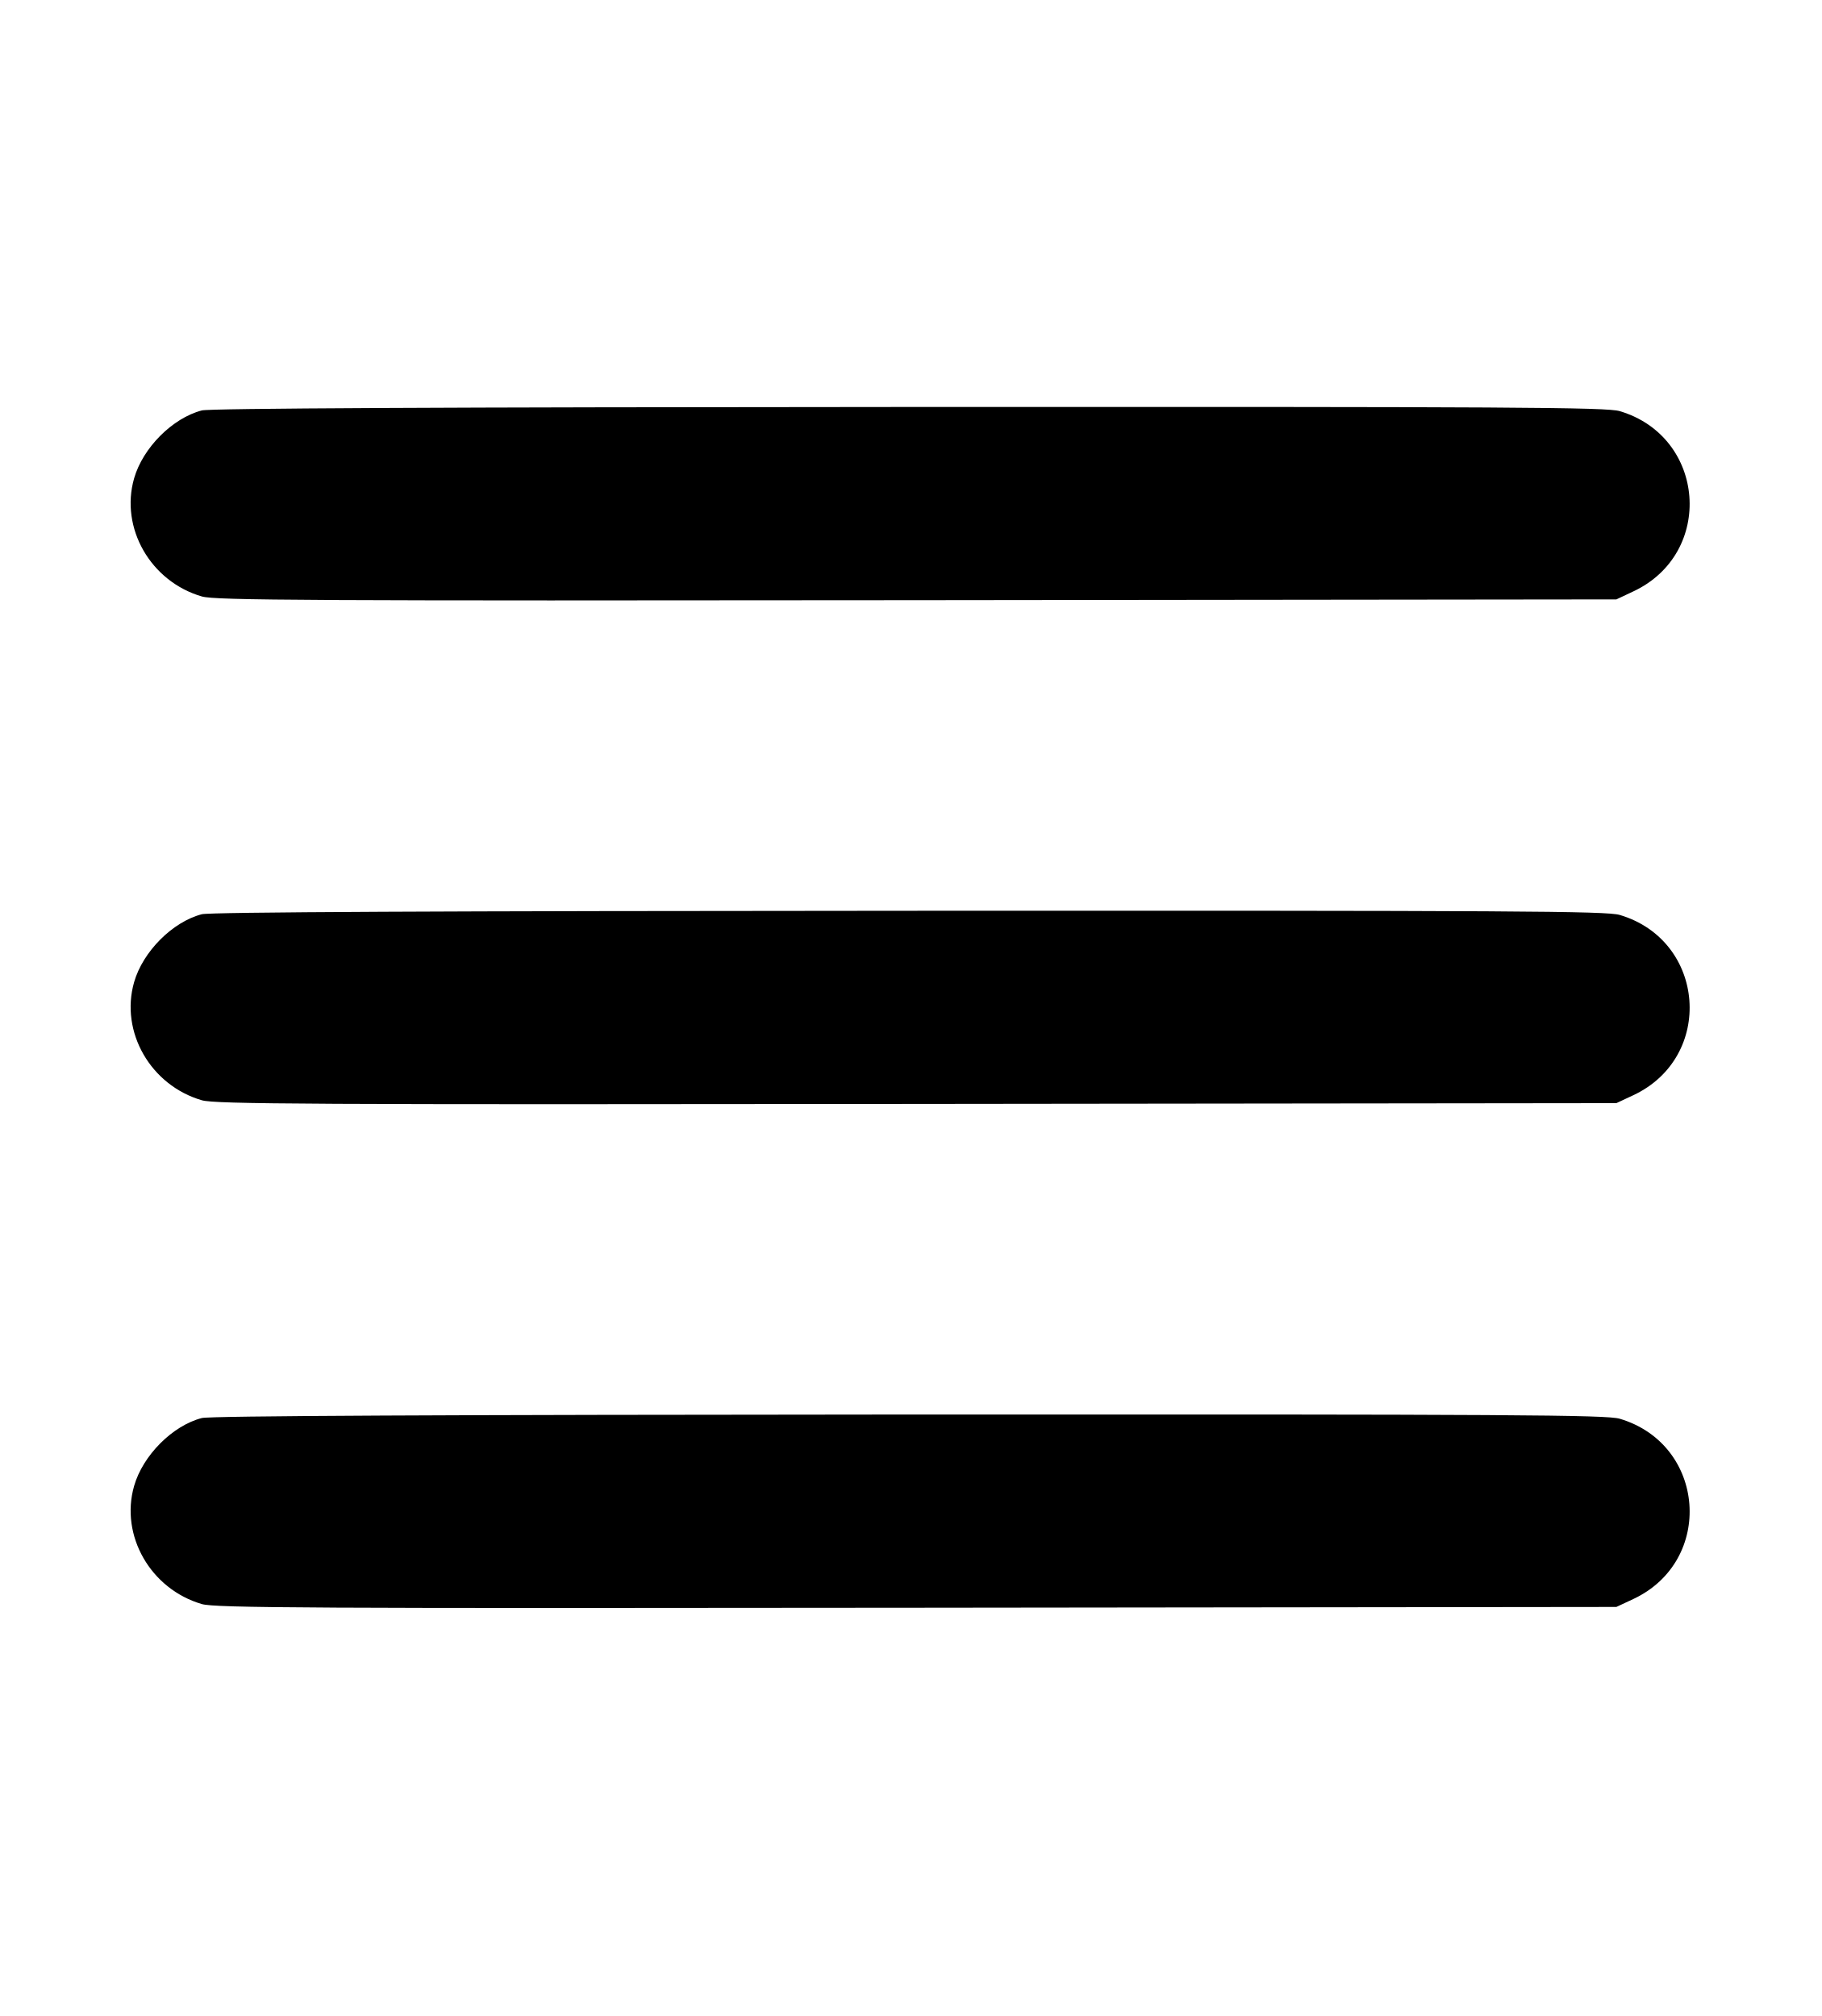
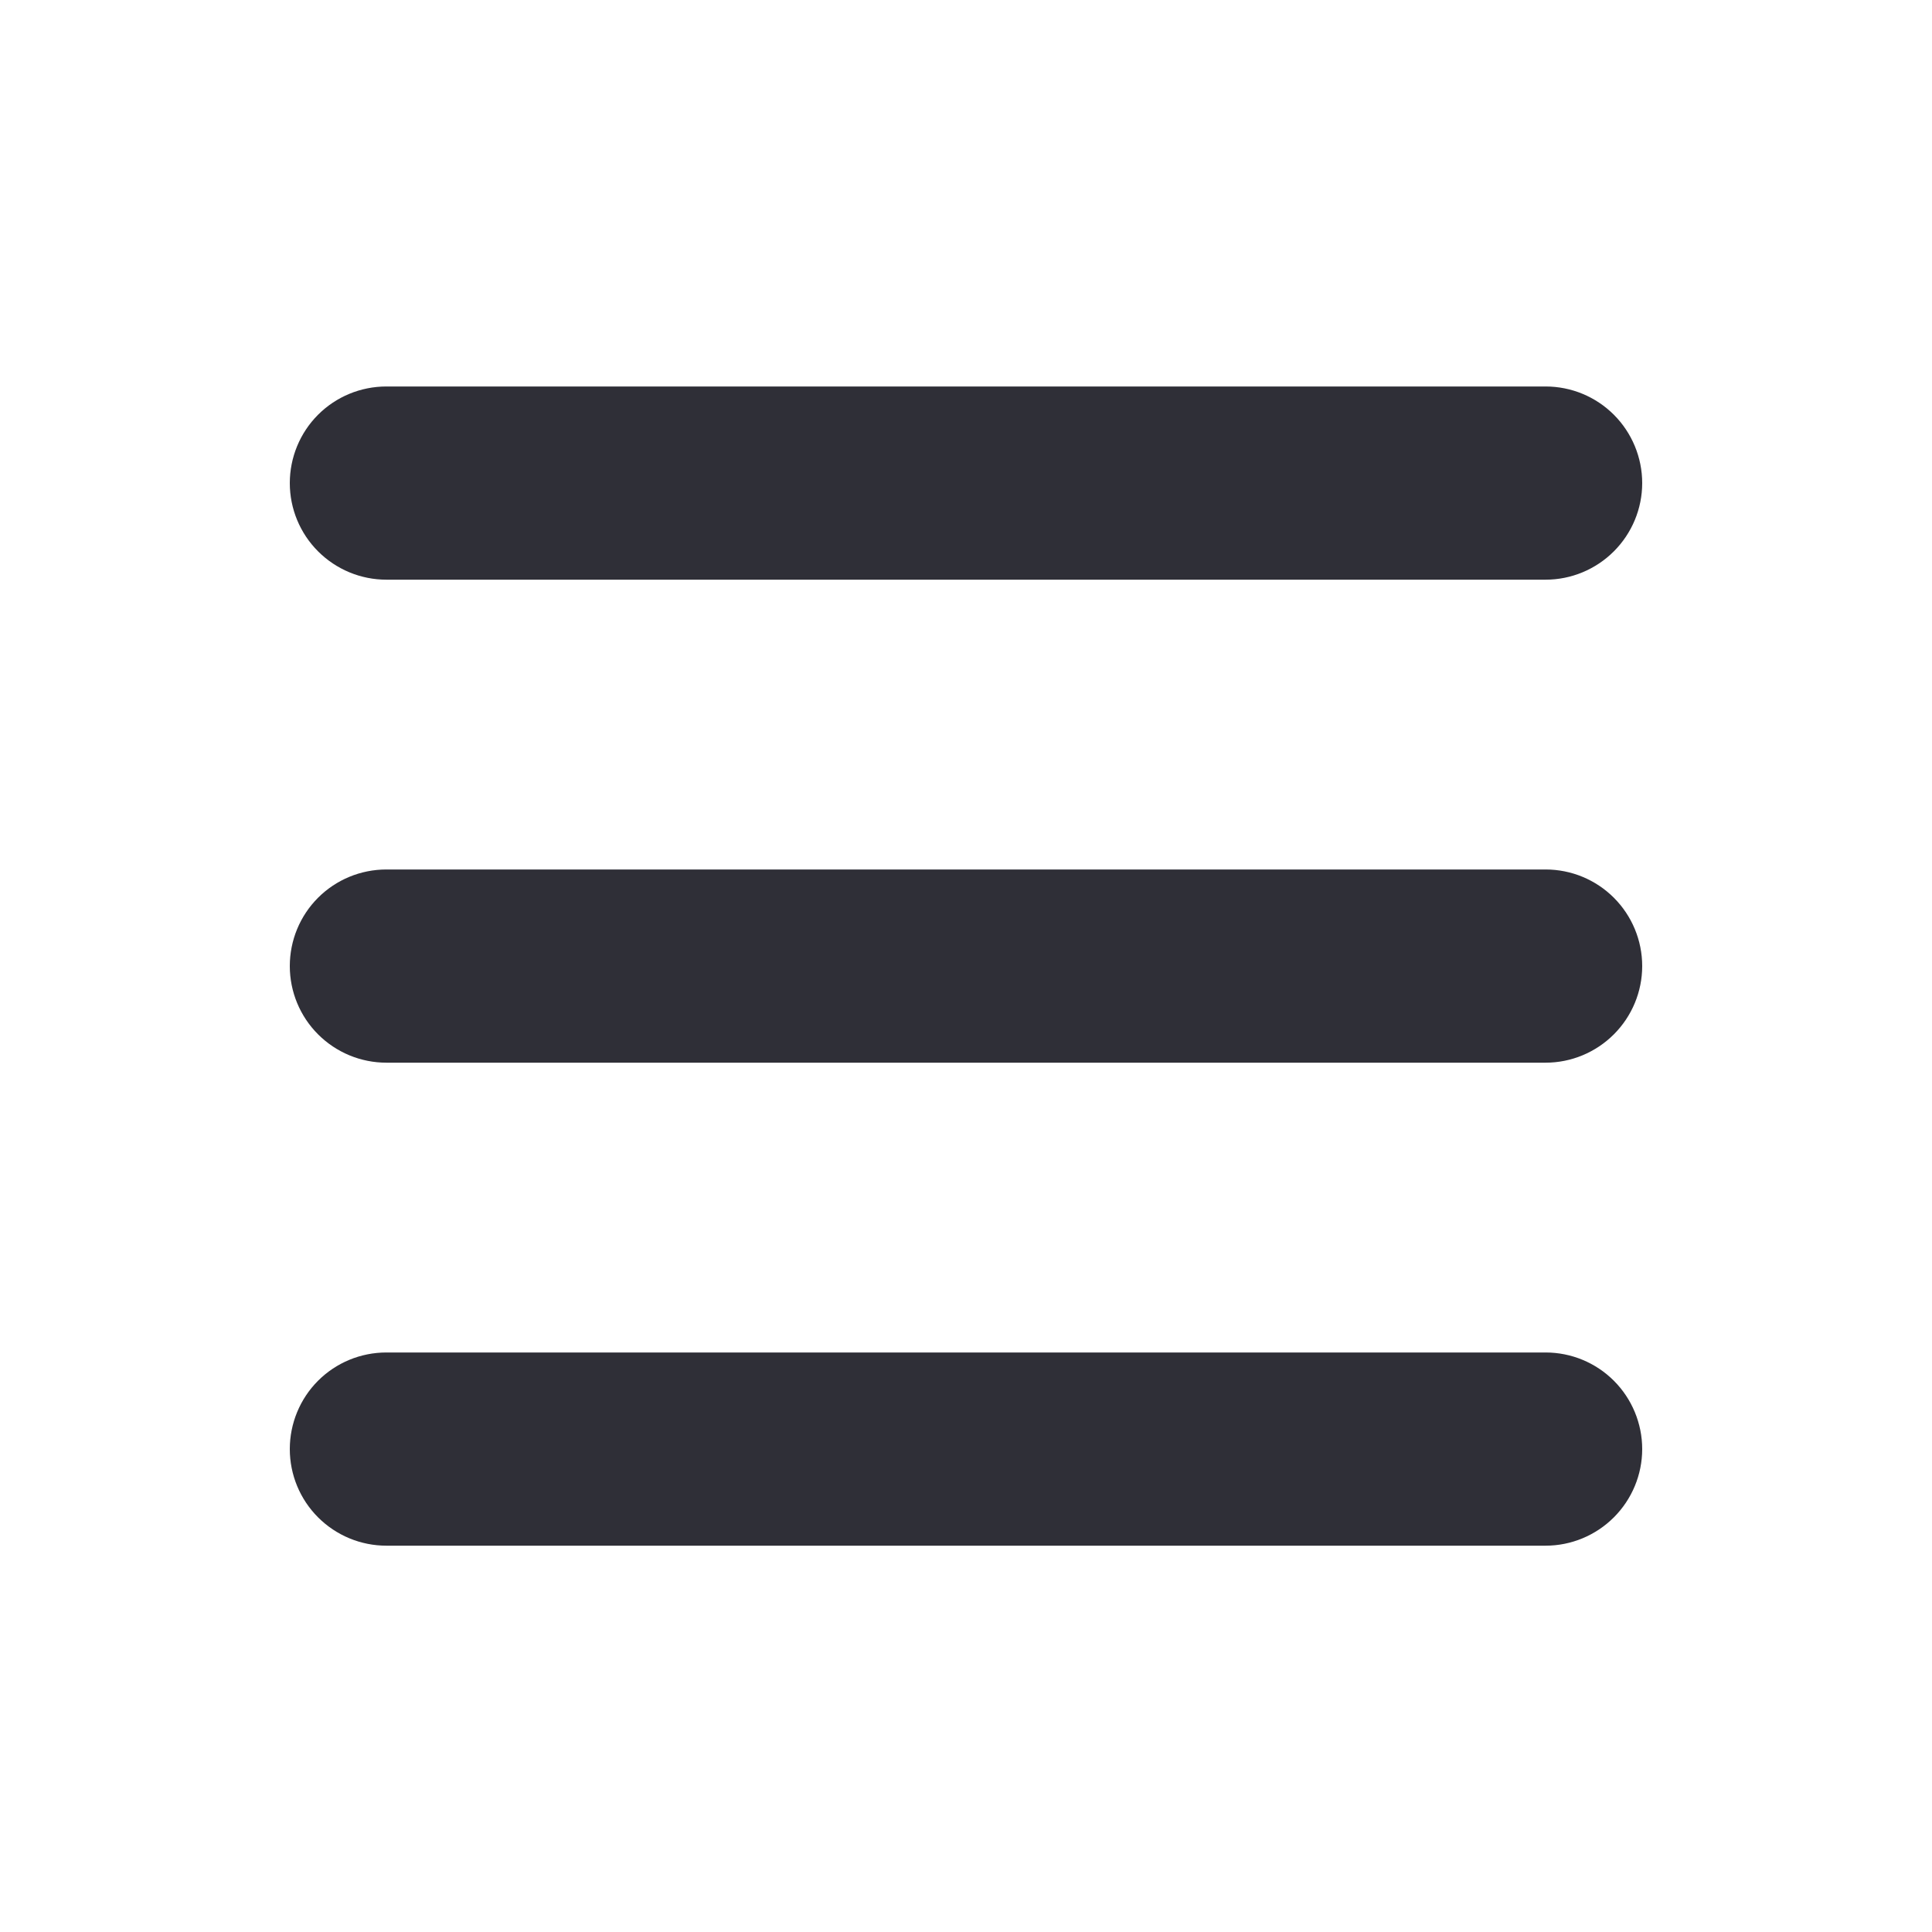
- <svg xmlns="http://www.w3.org/2000/svg" width="28" height="31" fill="none">
-   <path d="M3.103 6.311c-.45.117-.906.574-1.041 1.044-.219.764.253 1.588 1.042 1.817.205.06 1.644.067 10.991.057l10.755-.012.261-.123c1.251-.586 1.116-2.378-.209-2.772-.202-.06-1.617-.068-10.922-.064-7.205.003-10.751.021-10.877.053m0 7.747c-.45.117-.906.574-1.041 1.044-.219.764.253 1.588 1.042 1.817.205.059 1.644.067 10.991.056l10.755-.012.261-.122c1.251-.587 1.116-2.379-.209-2.772-.202-.06-1.617-.068-10.922-.064-7.205.003-10.751.02-10.877.053m0 7.747c-.45.116-.906.574-1.041 1.044-.219.763.253 1.587 1.042 1.817.205.059 1.644.067 10.991.056l10.755-.012.261-.122c1.251-.587 1.116-2.379-.209-2.772-.202-.06-1.617-.069-10.922-.065-7.205.004-10.751.021-10.877.054" fill-rule="evenodd" fill="#000" />
+ <svg xmlns="http://www.w3.org/2000/svg" width="24" height="24" viewBox="0 0 24 24" fill="none">
+   <path fill-rule="evenodd" clip-rule="evenodd" d="M3.6 6.001C3.6 5.683 3.726 5.377 3.951 5.152C4.176 4.927 4.481 4.801 4.8 4.801H19.2C19.518 4.801 19.823 4.927 20.048 5.152C20.273 5.377 20.4 5.683 20.4 6.001C20.4 6.319 20.273 6.624 20.048 6.849C19.823 7.074 19.518 7.201 19.2 7.201H4.8C4.481 7.201 4.176 7.074 3.951 6.849C3.726 6.624 3.6 6.319 3.6 6.001Z" fill="#2F2F37" />
+   <path fill-rule="evenodd" clip-rule="evenodd" d="M3.6 12.001C3.6 11.682 3.726 11.377 3.951 11.152C4.176 10.927 4.481 10.801 4.8 10.801H19.2C19.518 10.801 19.823 10.927 20.048 11.152C20.273 11.377 20.4 11.682 20.4 12.001C20.4 12.319 20.273 12.624 20.048 12.849C19.823 13.074 19.518 13.201 19.2 13.201H4.8C4.481 13.201 4.176 13.074 3.951 12.849C3.726 12.624 3.6 12.319 3.6 12.001Z" fill="#2F2F37" />
+   <path fill-rule="evenodd" clip-rule="evenodd" d="M3.6 18.001C3.6 17.683 3.726 17.377 3.951 17.152C4.176 16.927 4.481 16.801 4.8 16.801H19.2C19.518 16.801 19.823 16.927 20.048 17.152C20.273 17.377 20.4 17.683 20.4 18.001C20.4 18.319 20.273 18.624 20.048 18.849C19.823 19.074 19.518 19.201 19.2 19.201H4.8C4.481 19.201 4.176 19.074 3.951 18.849C3.726 18.624 3.6 18.319 3.6 18.001Z" fill="#2F2F37" />
</svg>
